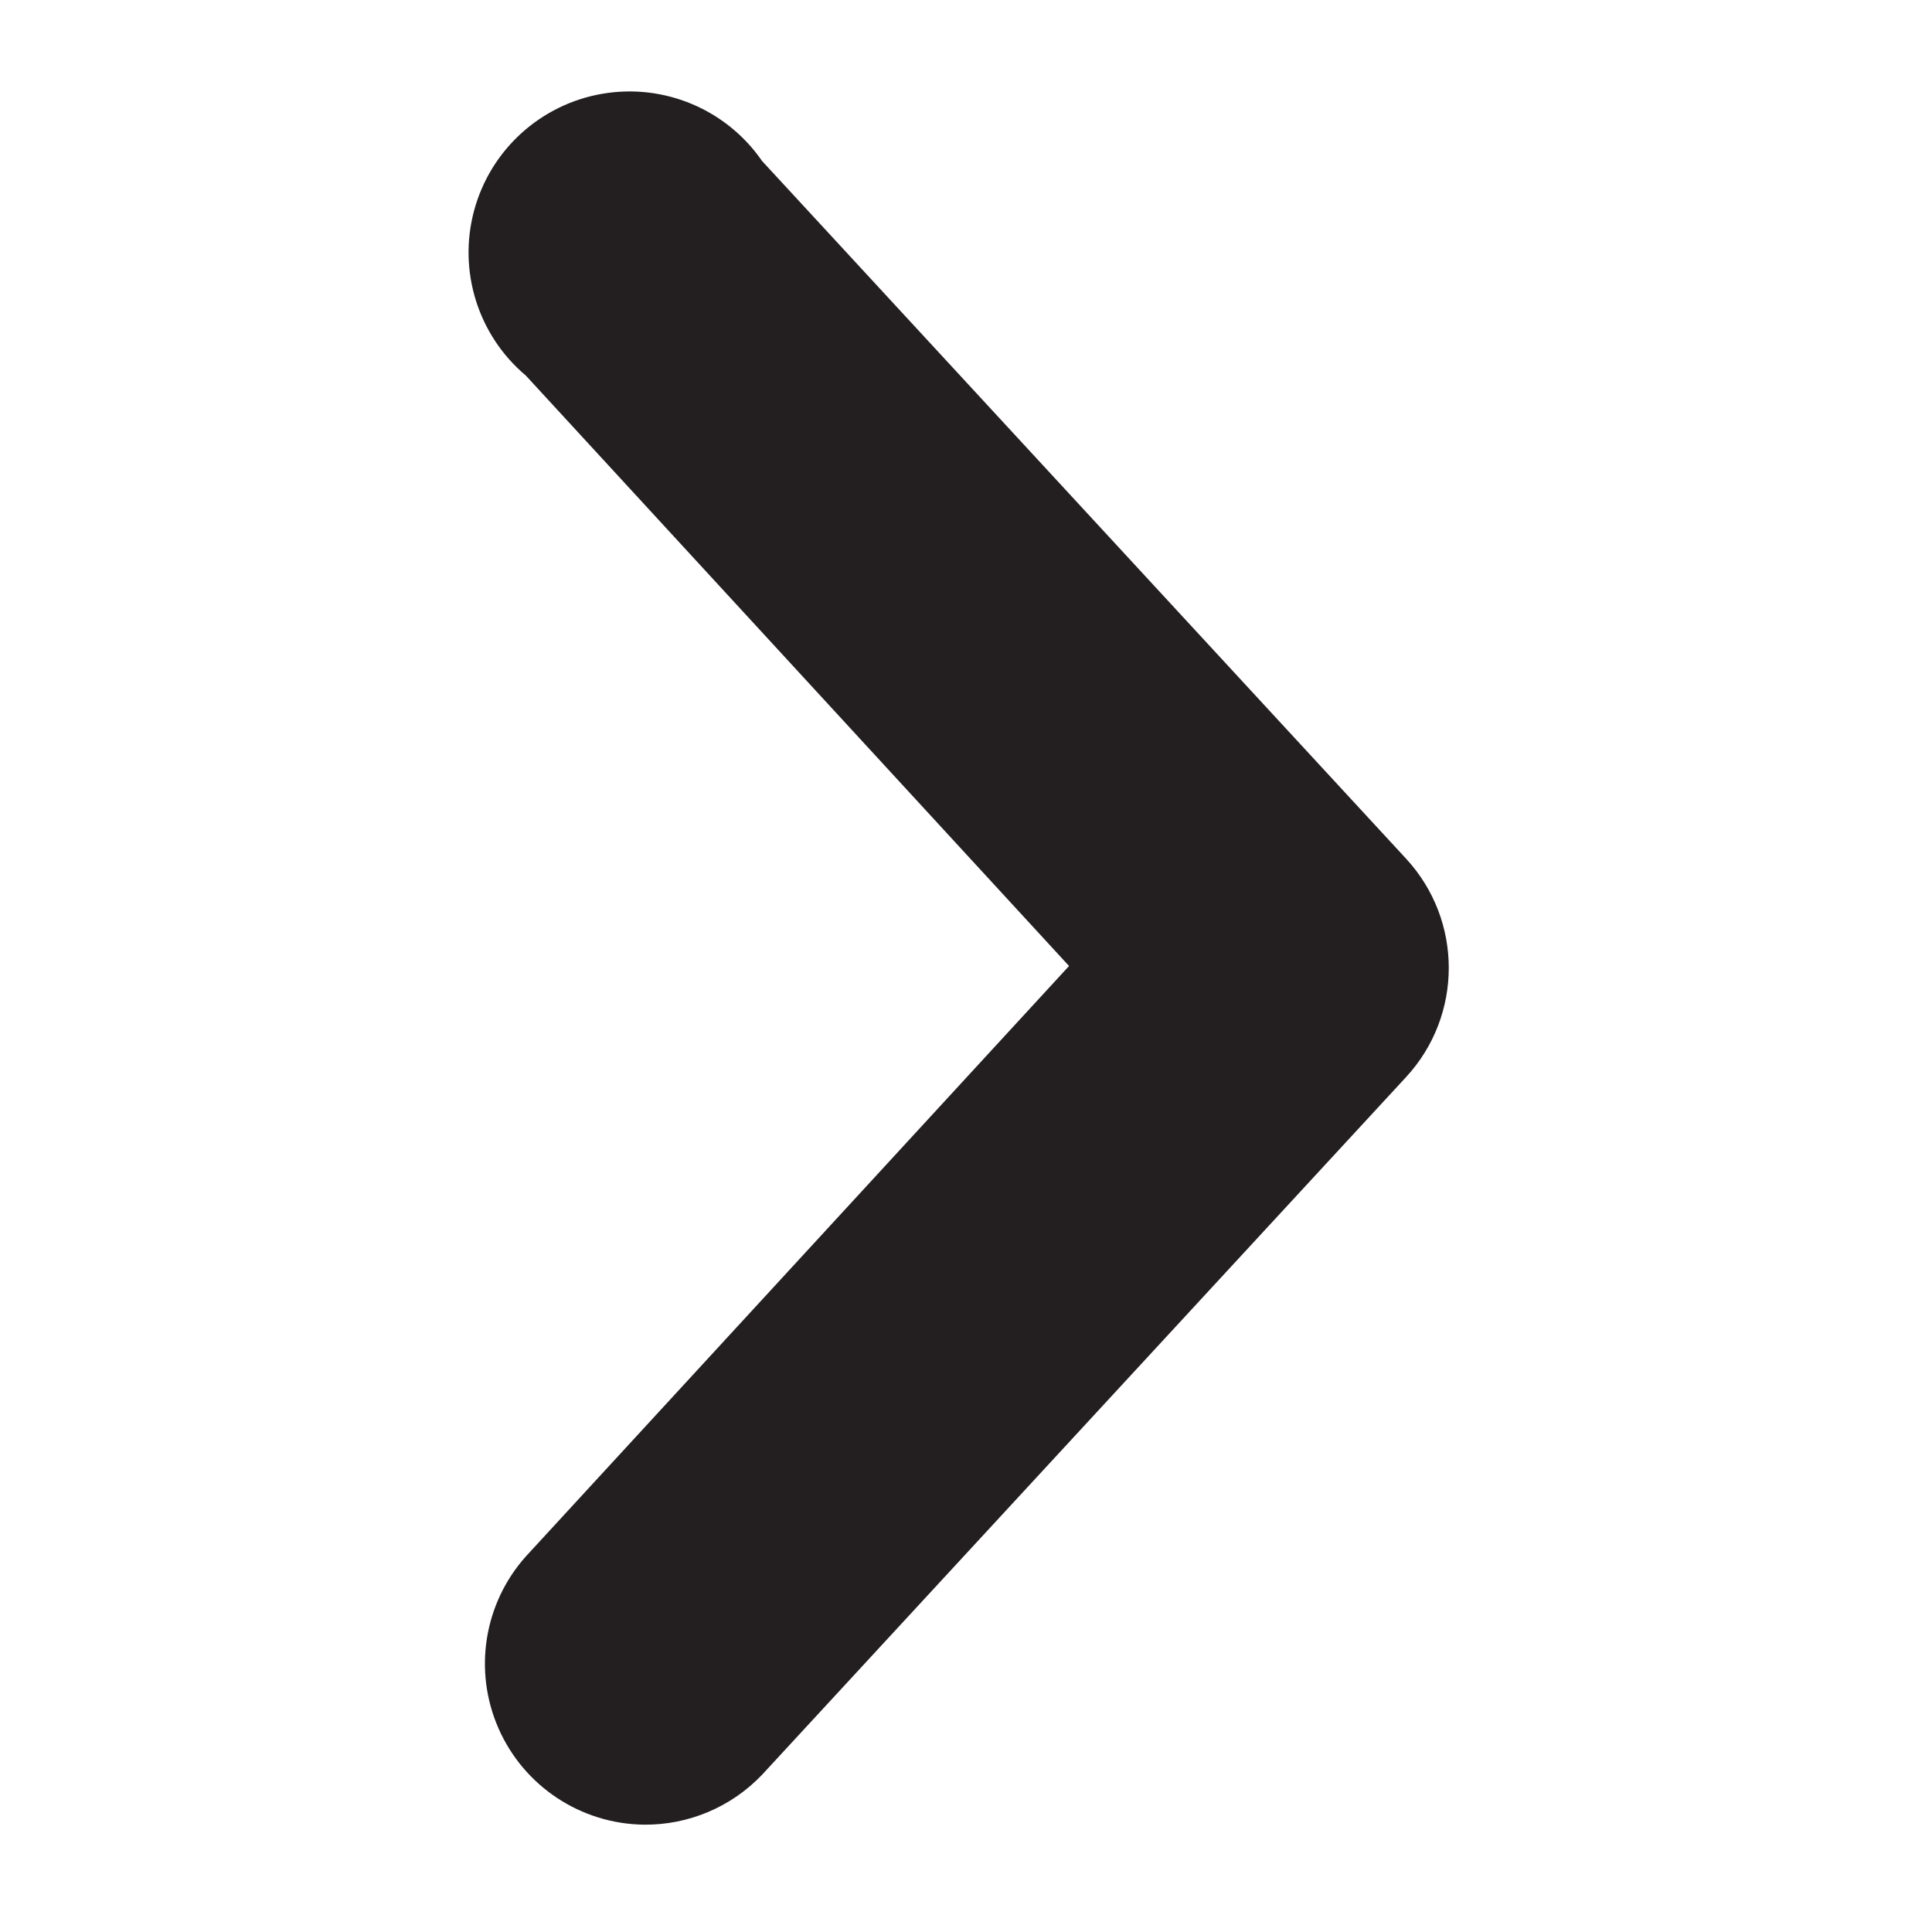
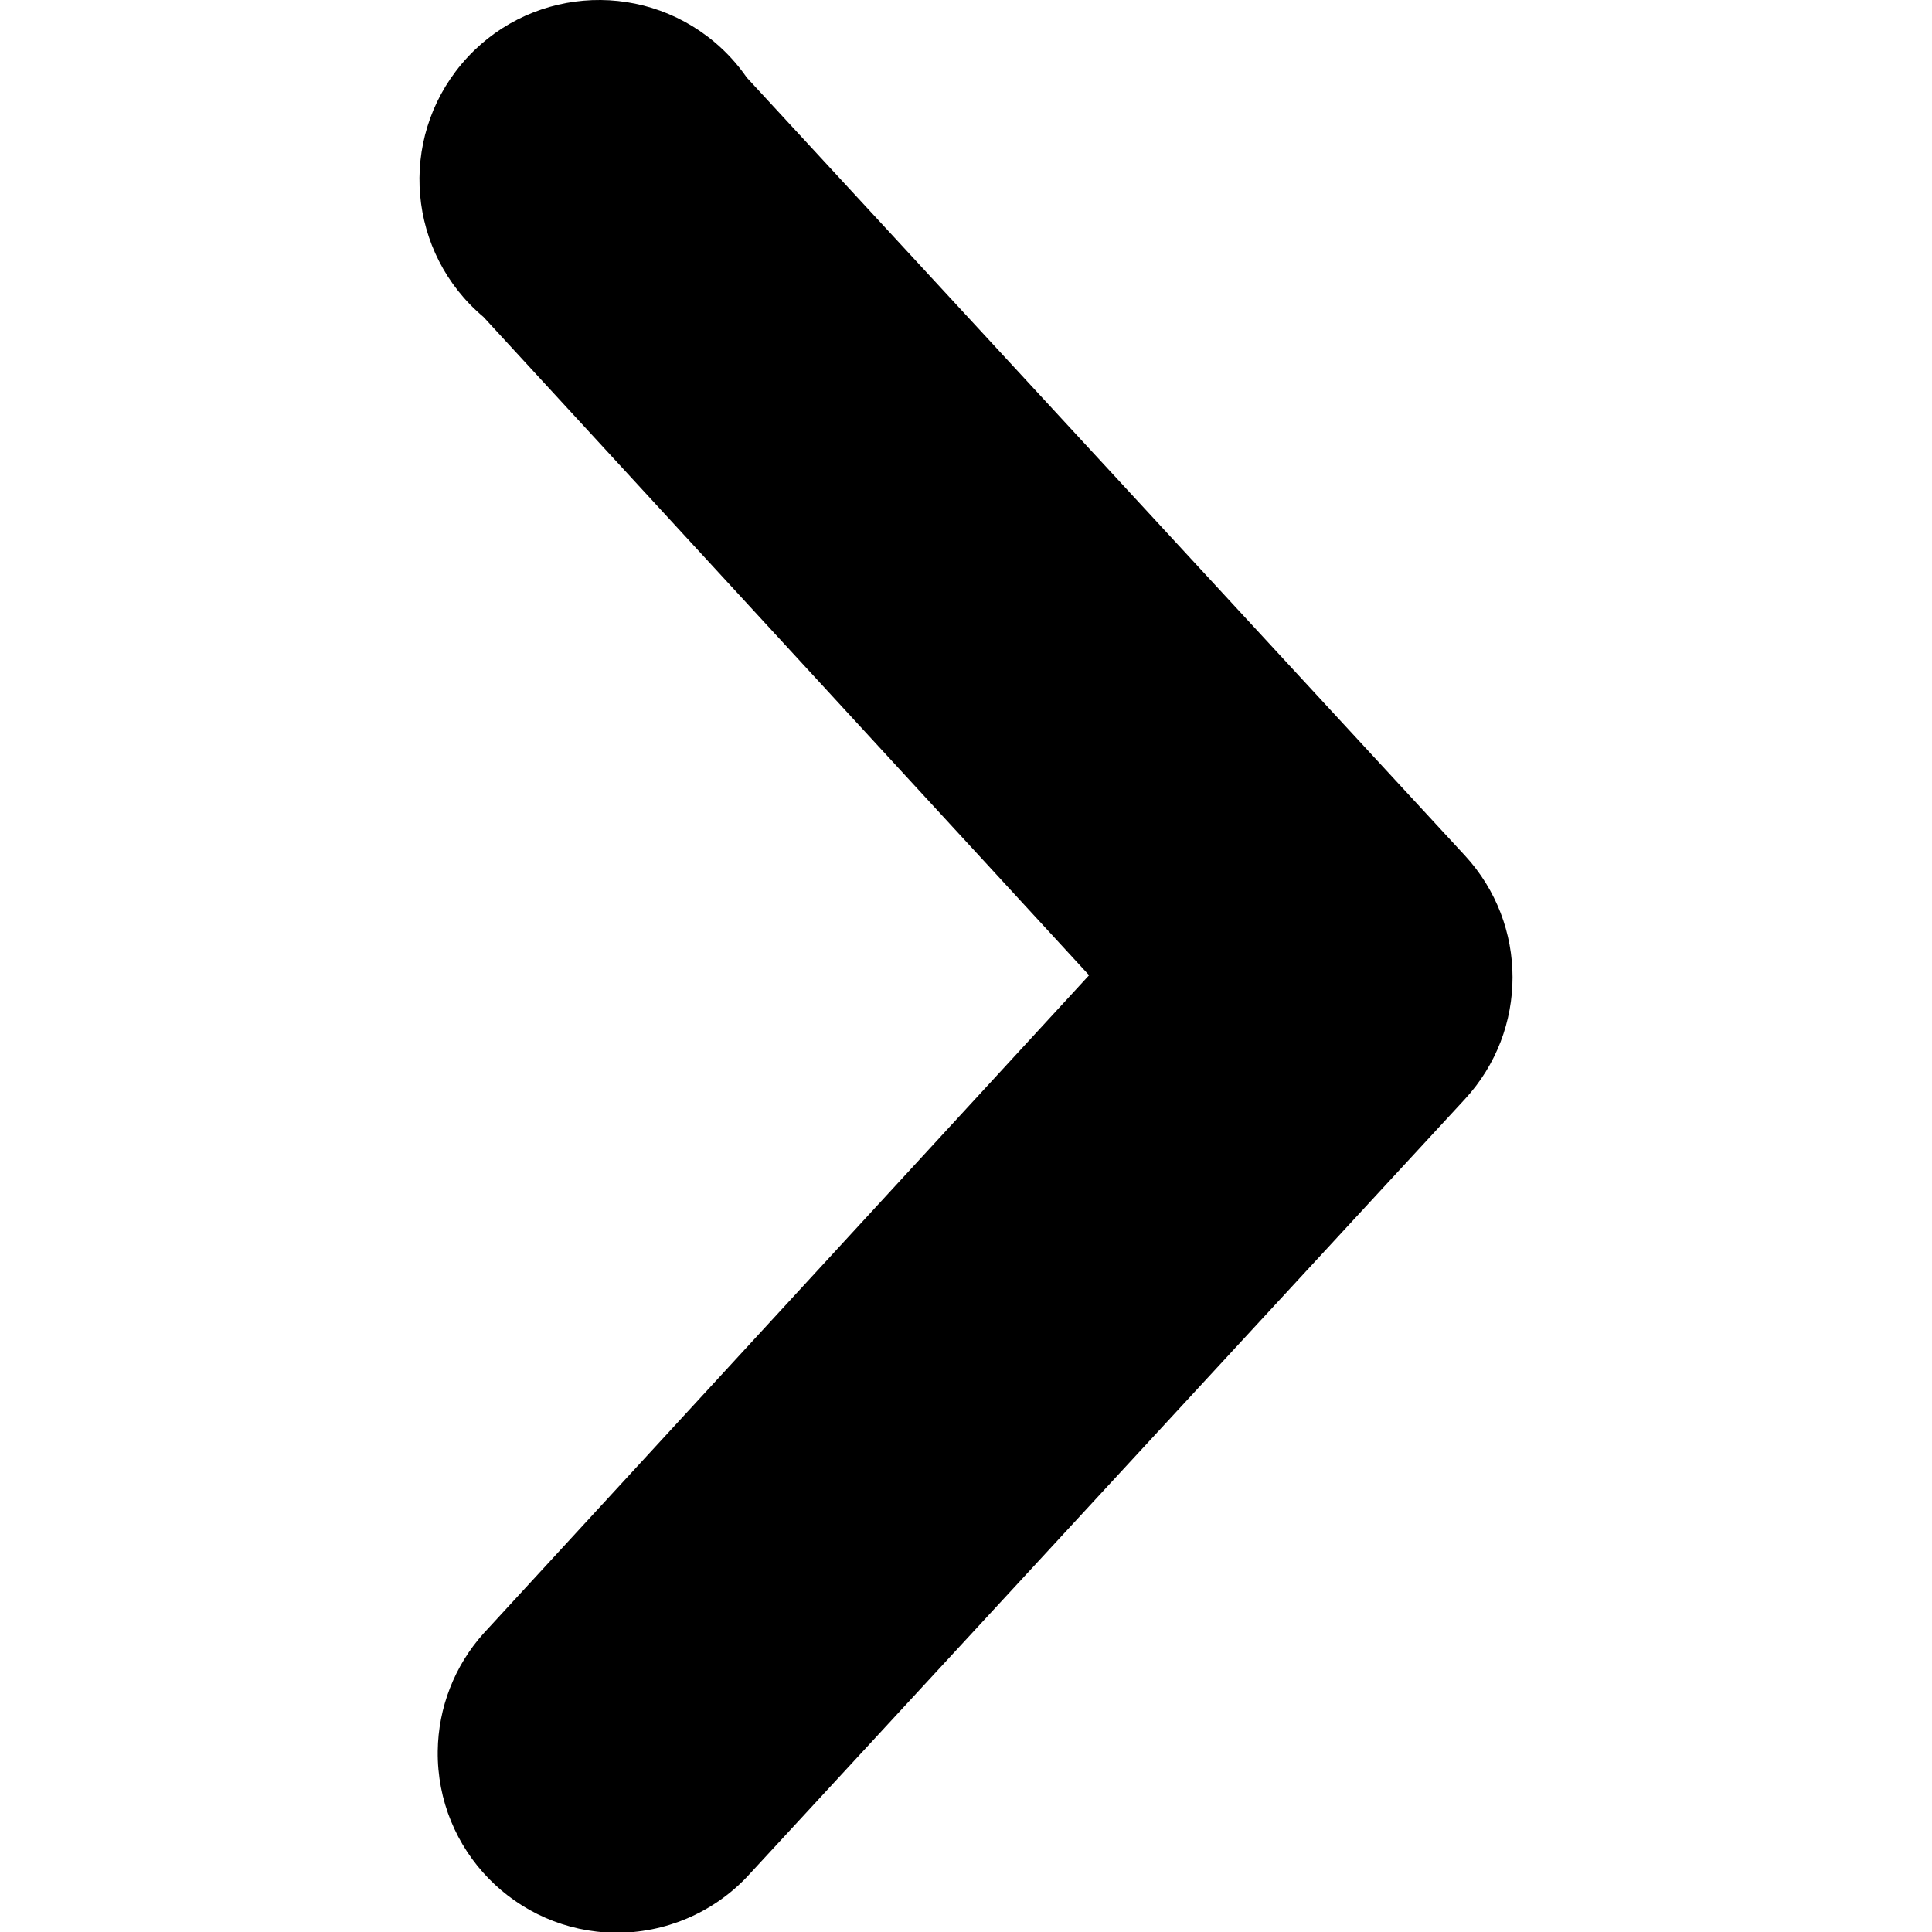
- <svg xmlns="http://www.w3.org/2000/svg" viewBox="0 0 36 36">
-   <defs>
-     <style>.cls-1{fill:#231f20;}</style>
-   </defs>
-   <g id="Layer_2" data-name="Layer 2">
-     <path class="cls-1" d="M12,34a3,3,0,0,1-2.2-5L19.92,18,9.8,7A3,3,0,1,1,14.2,3l12,13a3,3,0,0,1,0,4.07l-12,13A3,3,0,0,1,12,34Z" />
+ <svg xmlns="http://www.w3.org/2000/svg" version="1.1" id="Calque_1" x="0px" y="0px" width="960px" height="960px" viewBox="0 0 960 960" enable-background="new 0 0 960 960" xml:space="preserve">
+   <g id="Layer_2">
+     <path d="M305.645,960.381c-49.266-0.589-88.727-41.004-88.137-90.271c0.258-21.576,8.329-42.328,22.716-58.412l300.936-327.105   L240.224,157.487c-37.708-31.712-42.568-87.987-10.855-125.694c31.712-37.708,87.987-42.568,125.694-10.855   c6.097,5.127,11.479,11.047,16.003,17.603l356.842,386.579c31.55,34.174,31.55,86.854,0,121.028L371.065,932.726   C354.027,950.603,330.339,960.615,305.645,960.381z" />
  </g>
</svg>
